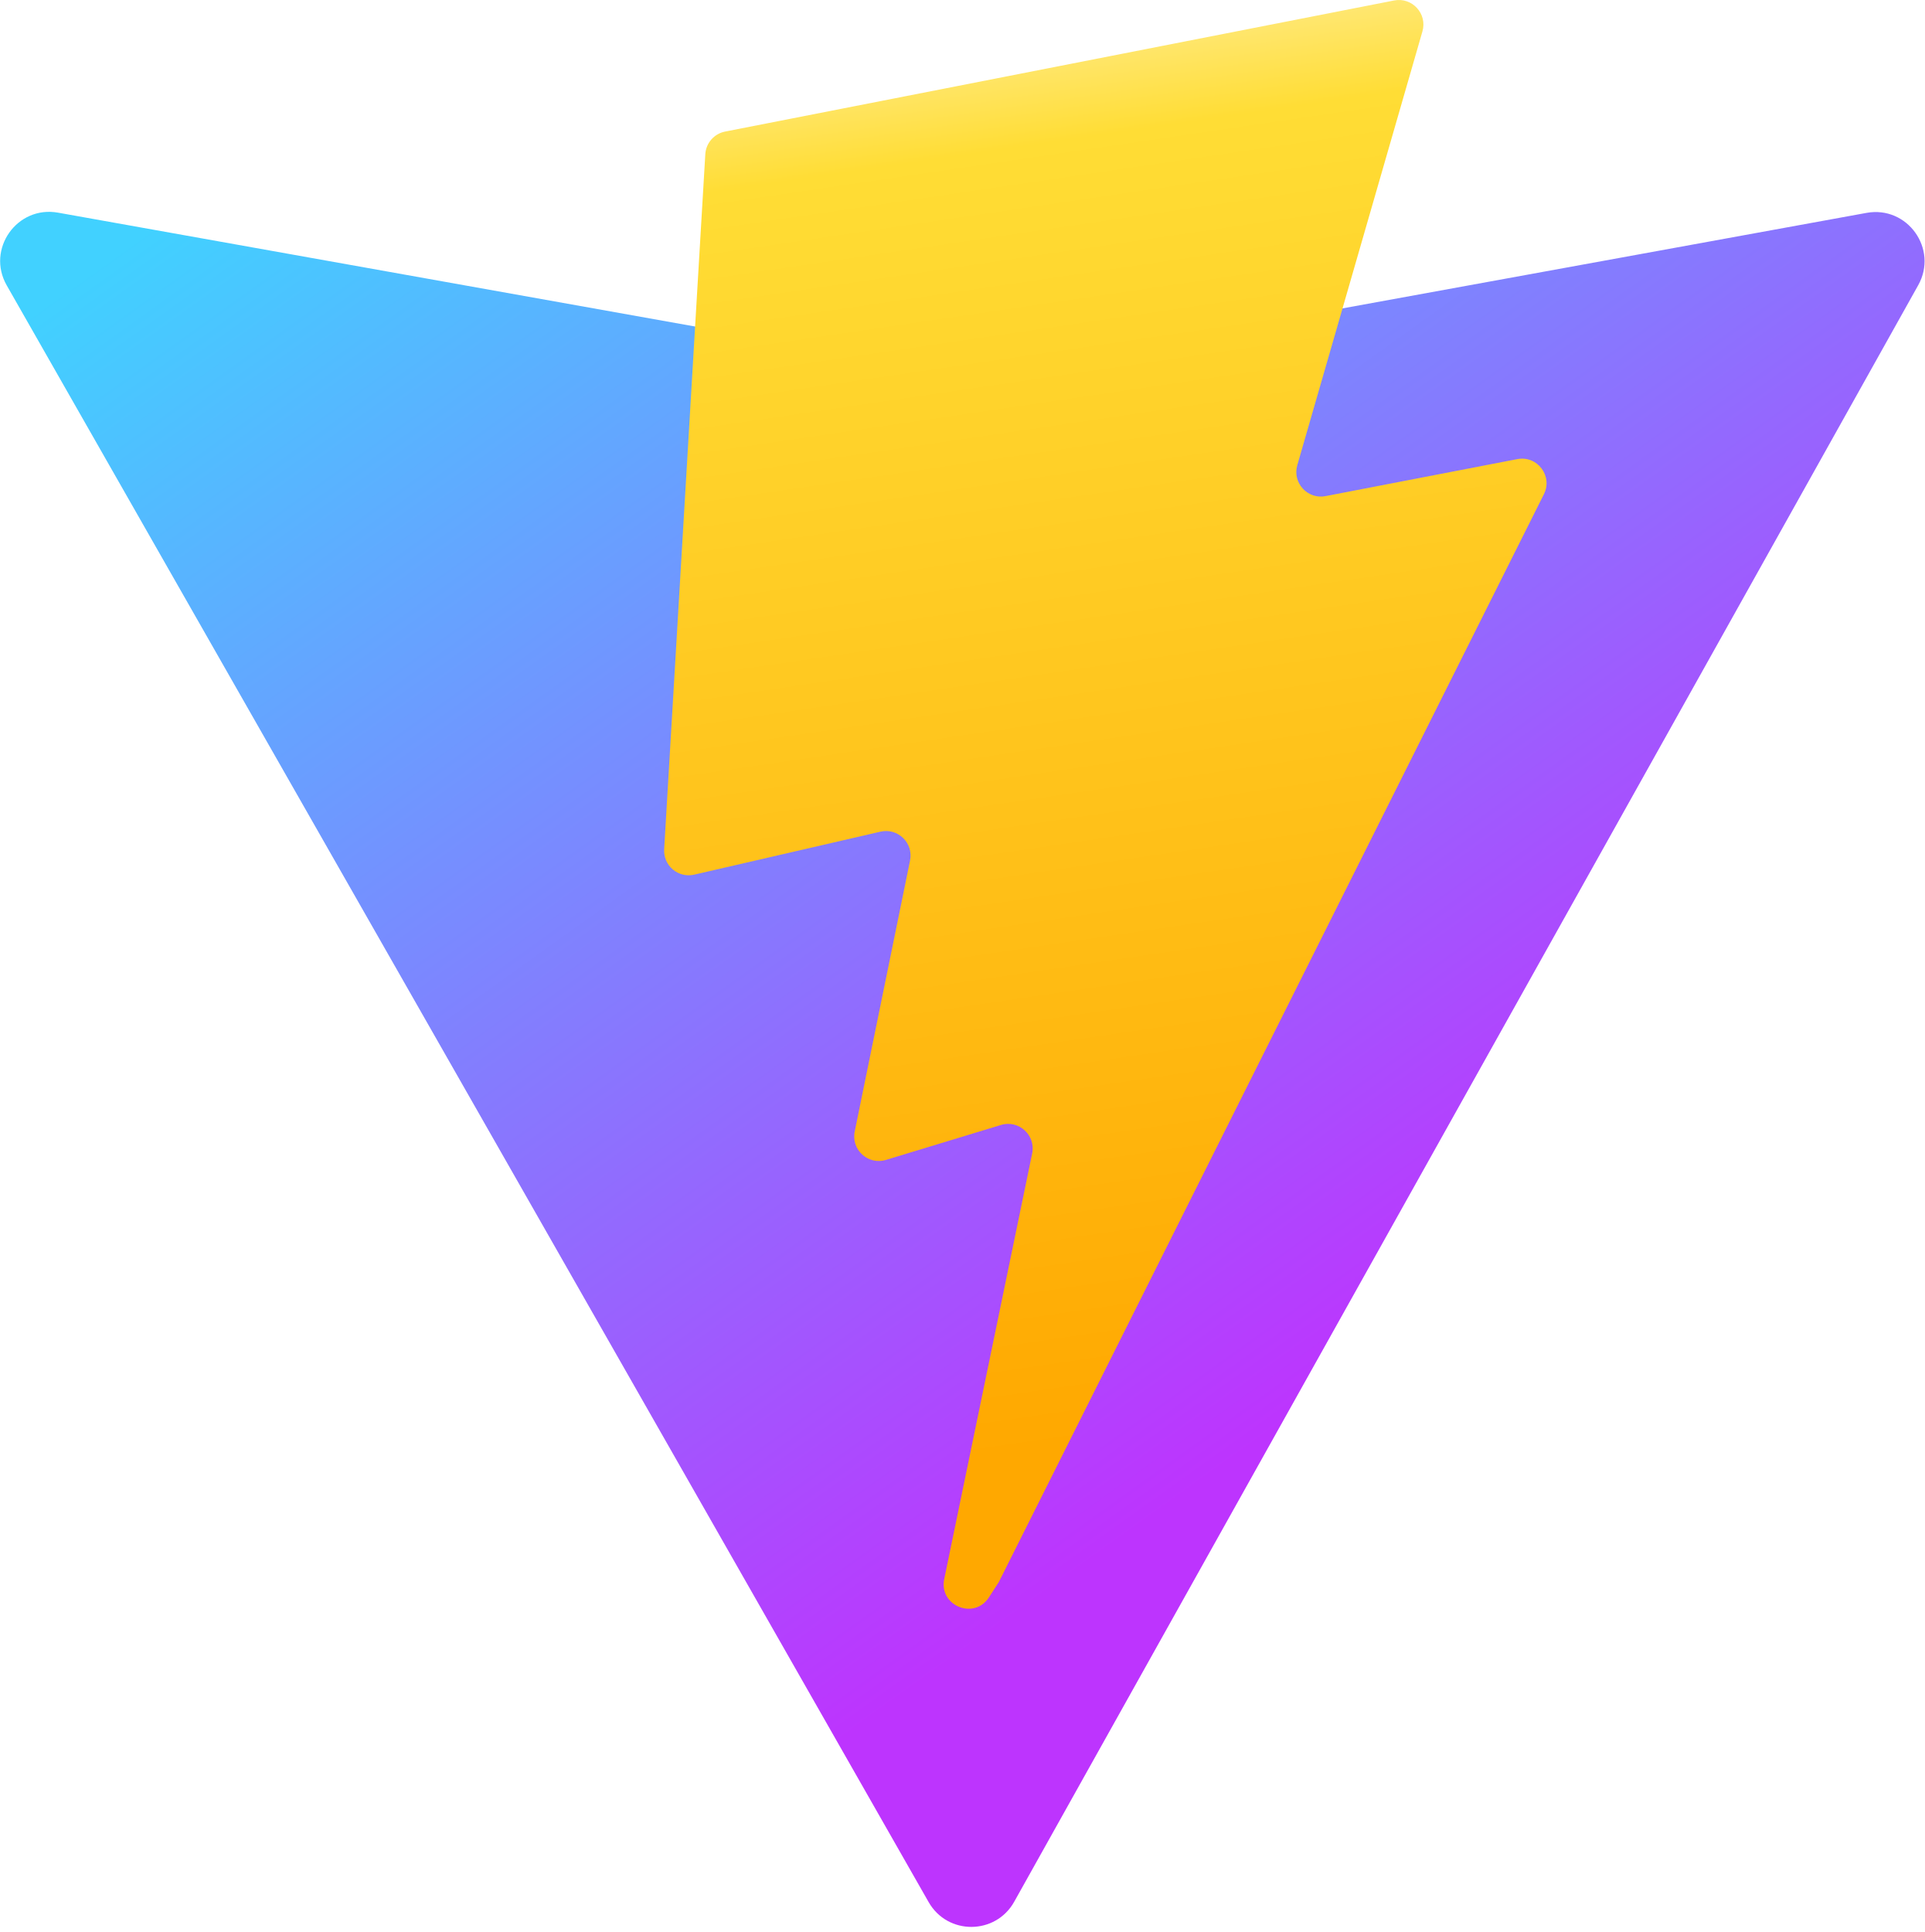
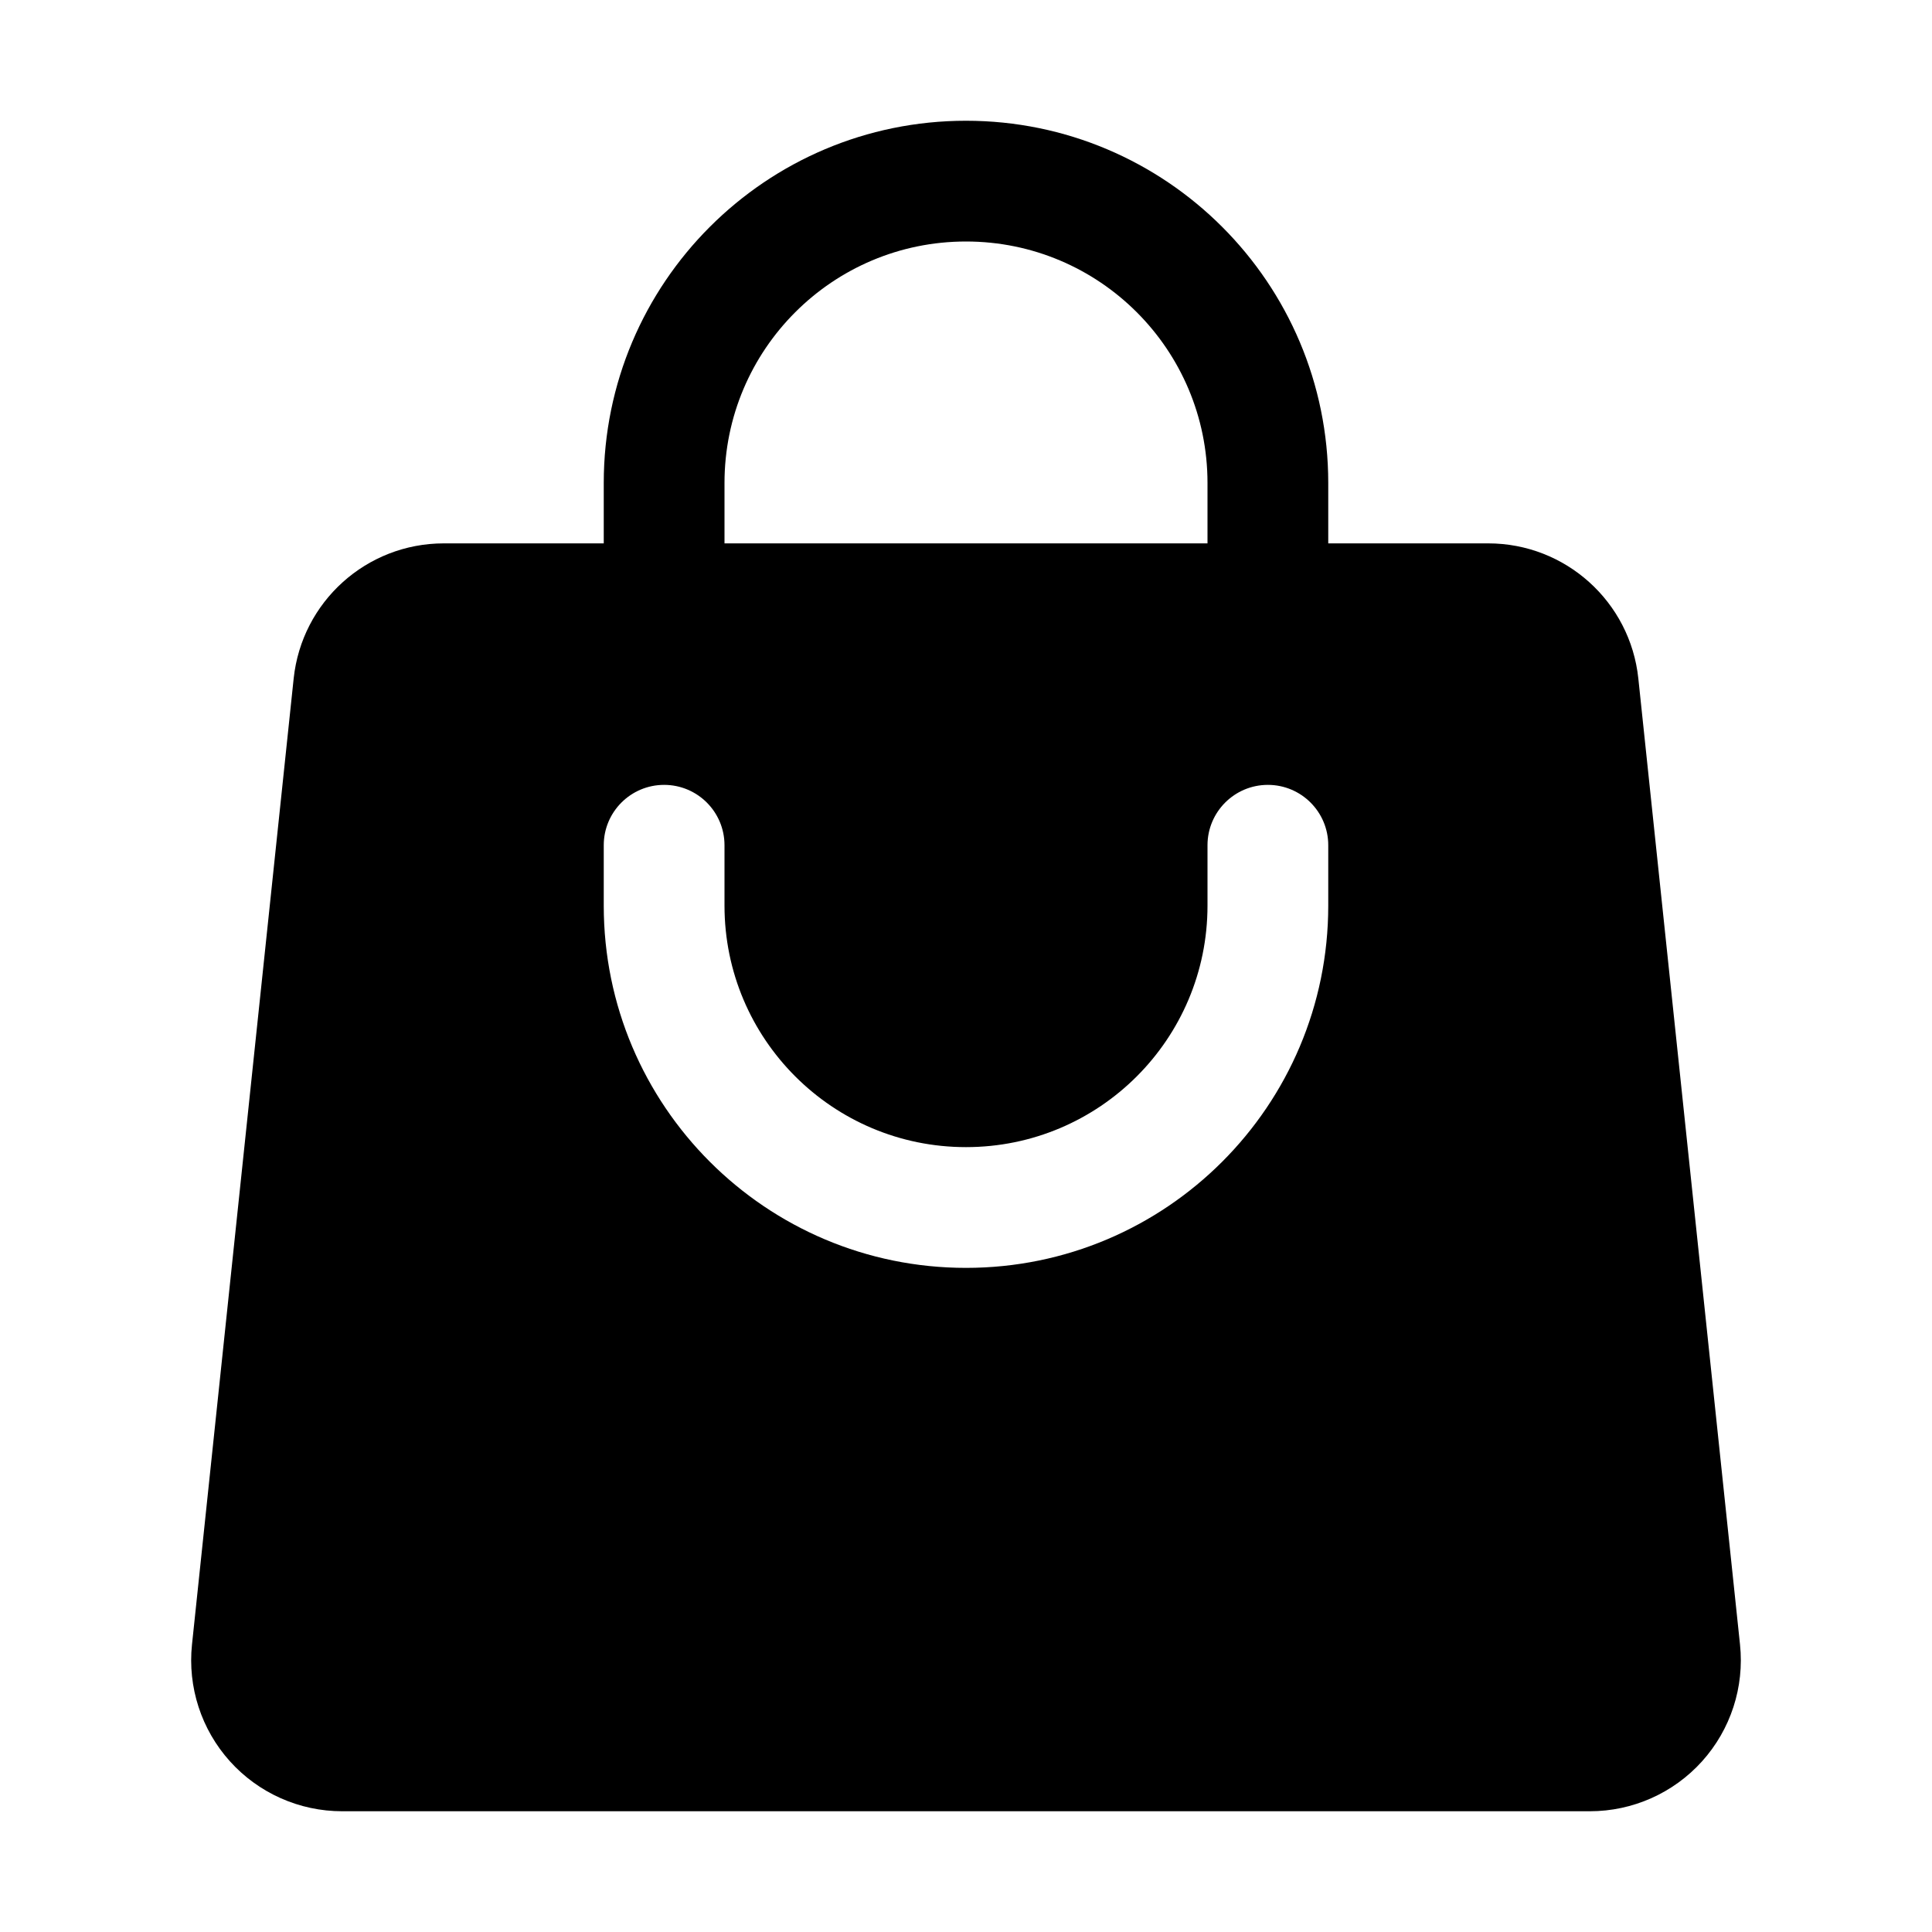
- <svg xmlns="http://www.w3.org/2000/svg" aria-hidden="true" role="img" class="iconify iconify--logos" width="31.88" height="32" preserveAspectRatio="xMidYMid meet" viewBox="0 0 256 257">
-   <defs>
-     <linearGradient id="IconifyId1813088fe1fbc01fb466" x1="-.828%" x2="57.636%" y1="7.652%" y2="78.411%">
-       <stop offset="0%" stop-color="#41D1FF" />
-       <stop offset="100%" stop-color="#BD34FE" />
-     </linearGradient>
-     <linearGradient id="IconifyId1813088fe1fbc01fb467" x1="43.376%" x2="50.316%" y1="2.242%" y2="89.03%">
-       <stop offset="0%" stop-color="#FFEA83" />
-       <stop offset="8.333%" stop-color="#FFDD35" />
-       <stop offset="100%" stop-color="#FFA800" />
-     </linearGradient>
-   </defs>
-   <path fill="url(#IconifyId1813088fe1fbc01fb466)" d="M255.153 37.938L134.897 252.976c-2.483 4.44-8.862 4.466-11.382.048L.875 37.958c-2.746-4.814 1.371-10.646 6.827-9.67l120.385 21.517a6.537 6.537 0 0 0 2.322-.004l117.867-21.483c5.438-.991 9.574 4.796 6.877 9.62Z" />
-   <path fill="url(#IconifyId1813088fe1fbc01fb467)" d="M185.432.063L96.44 17.501a3.268 3.268 0 0 0-2.634 3.014l-5.474 92.456a3.268 3.268 0 0 0 3.997 3.378l24.777-5.718c2.318-.535 4.413 1.507 3.936 3.838l-7.361 36.047c-.495 2.426 1.782 4.5 4.151 3.78l15.304-4.649c2.372-.72 4.652 1.36 4.15 3.788l-11.698 56.621c-.732 3.542 3.979 5.473 5.943 2.437l1.313-2.028l72.516-144.72c1.215-2.423-.88-5.186-3.54-4.672l-25.505 4.922c-2.396.462-4.435-1.77-3.759-4.114l16.646-57.705c.677-2.35-1.37-4.583-3.769-4.113Z" />
+ <svg xmlns="http://www.w3.org/2000/svg" viewBox="0 0 24 24" fill="currentColor" class="w-6 h-6">
+   <path fill-rule="evenodd" d="M7.5 6v.75H5.513c-.96 0-1.764.724-1.865 1.679l-1.263 12A1.875 1.875 0 004.25 22.5h15.5a1.875 1.875 0 001.865-2.071l-1.263-12a1.875 1.875 0 00-1.865-1.679H16.5V6a4.5 4.5 0 10-9 0zM12 3a3 3 0 00-3 3v.75h6V6a3 3 0 00-3-3zm-3 8.25a3 3 0 106 0v-.75a.75.75 0 011.5 0v.75a4.5 4.5 0 11-9 0v-.75a.75.75 0 011.5 0v.75z" clip-rule="evenodd" />
</svg>
